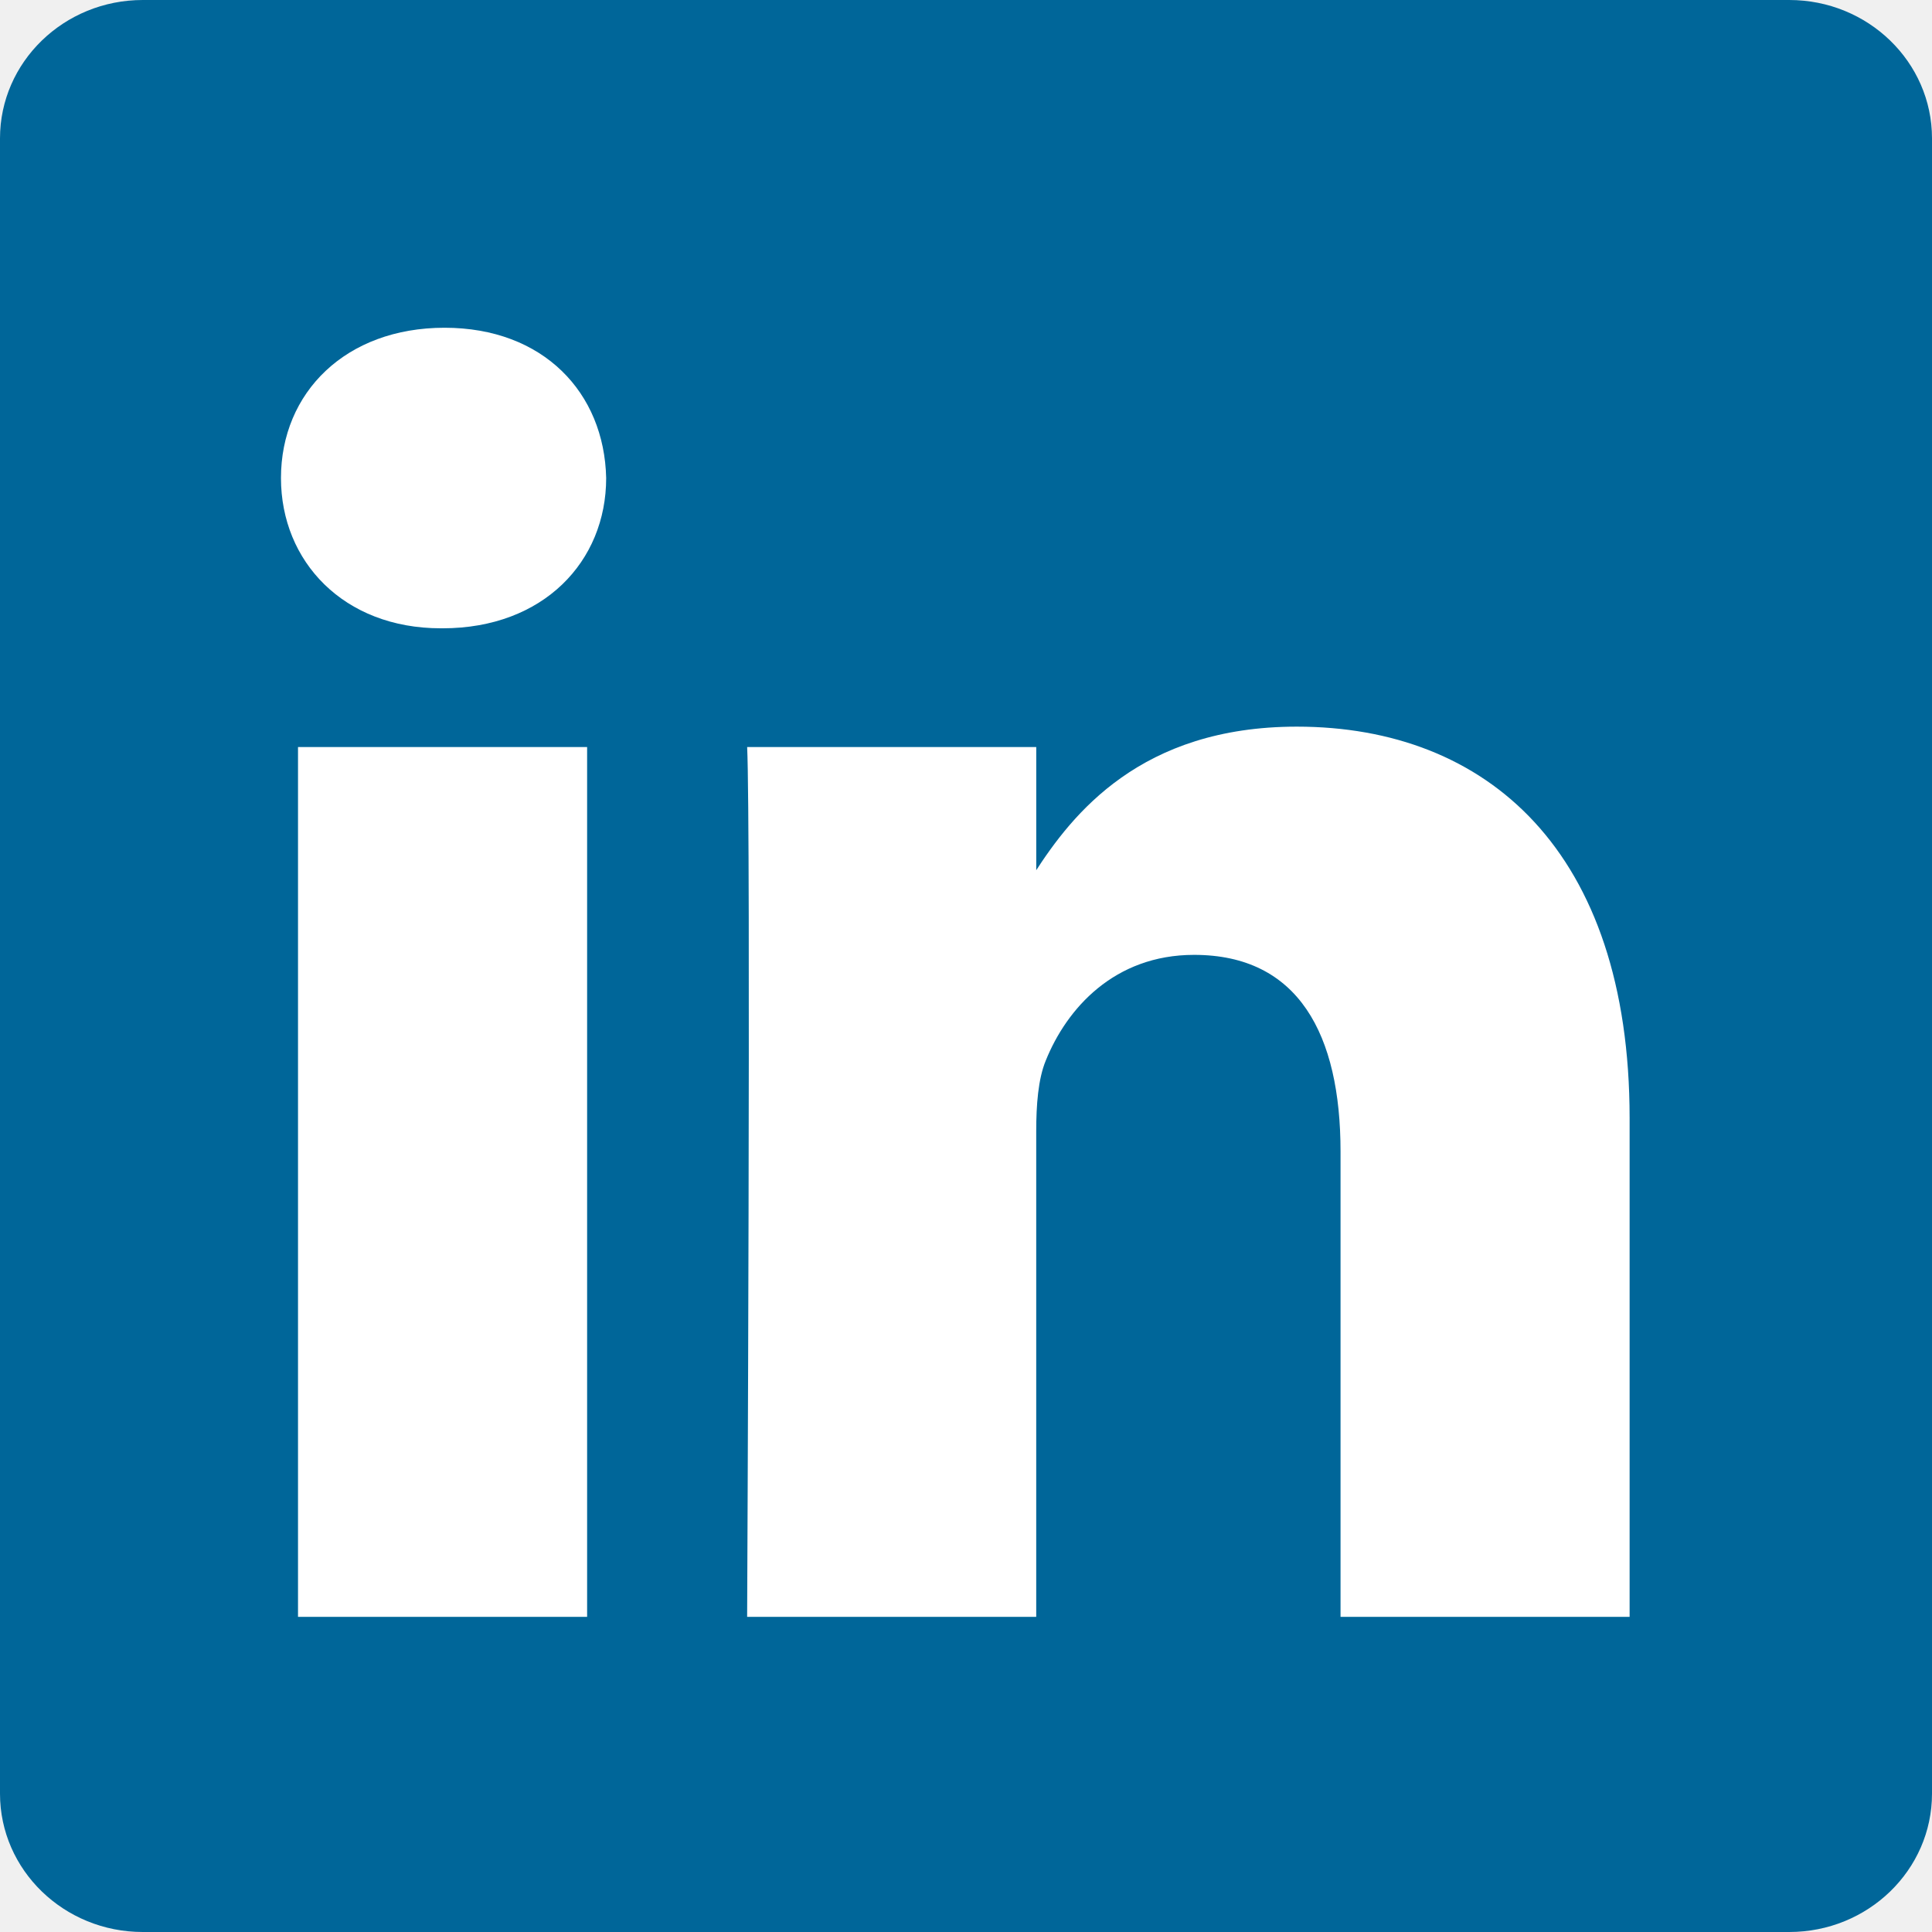
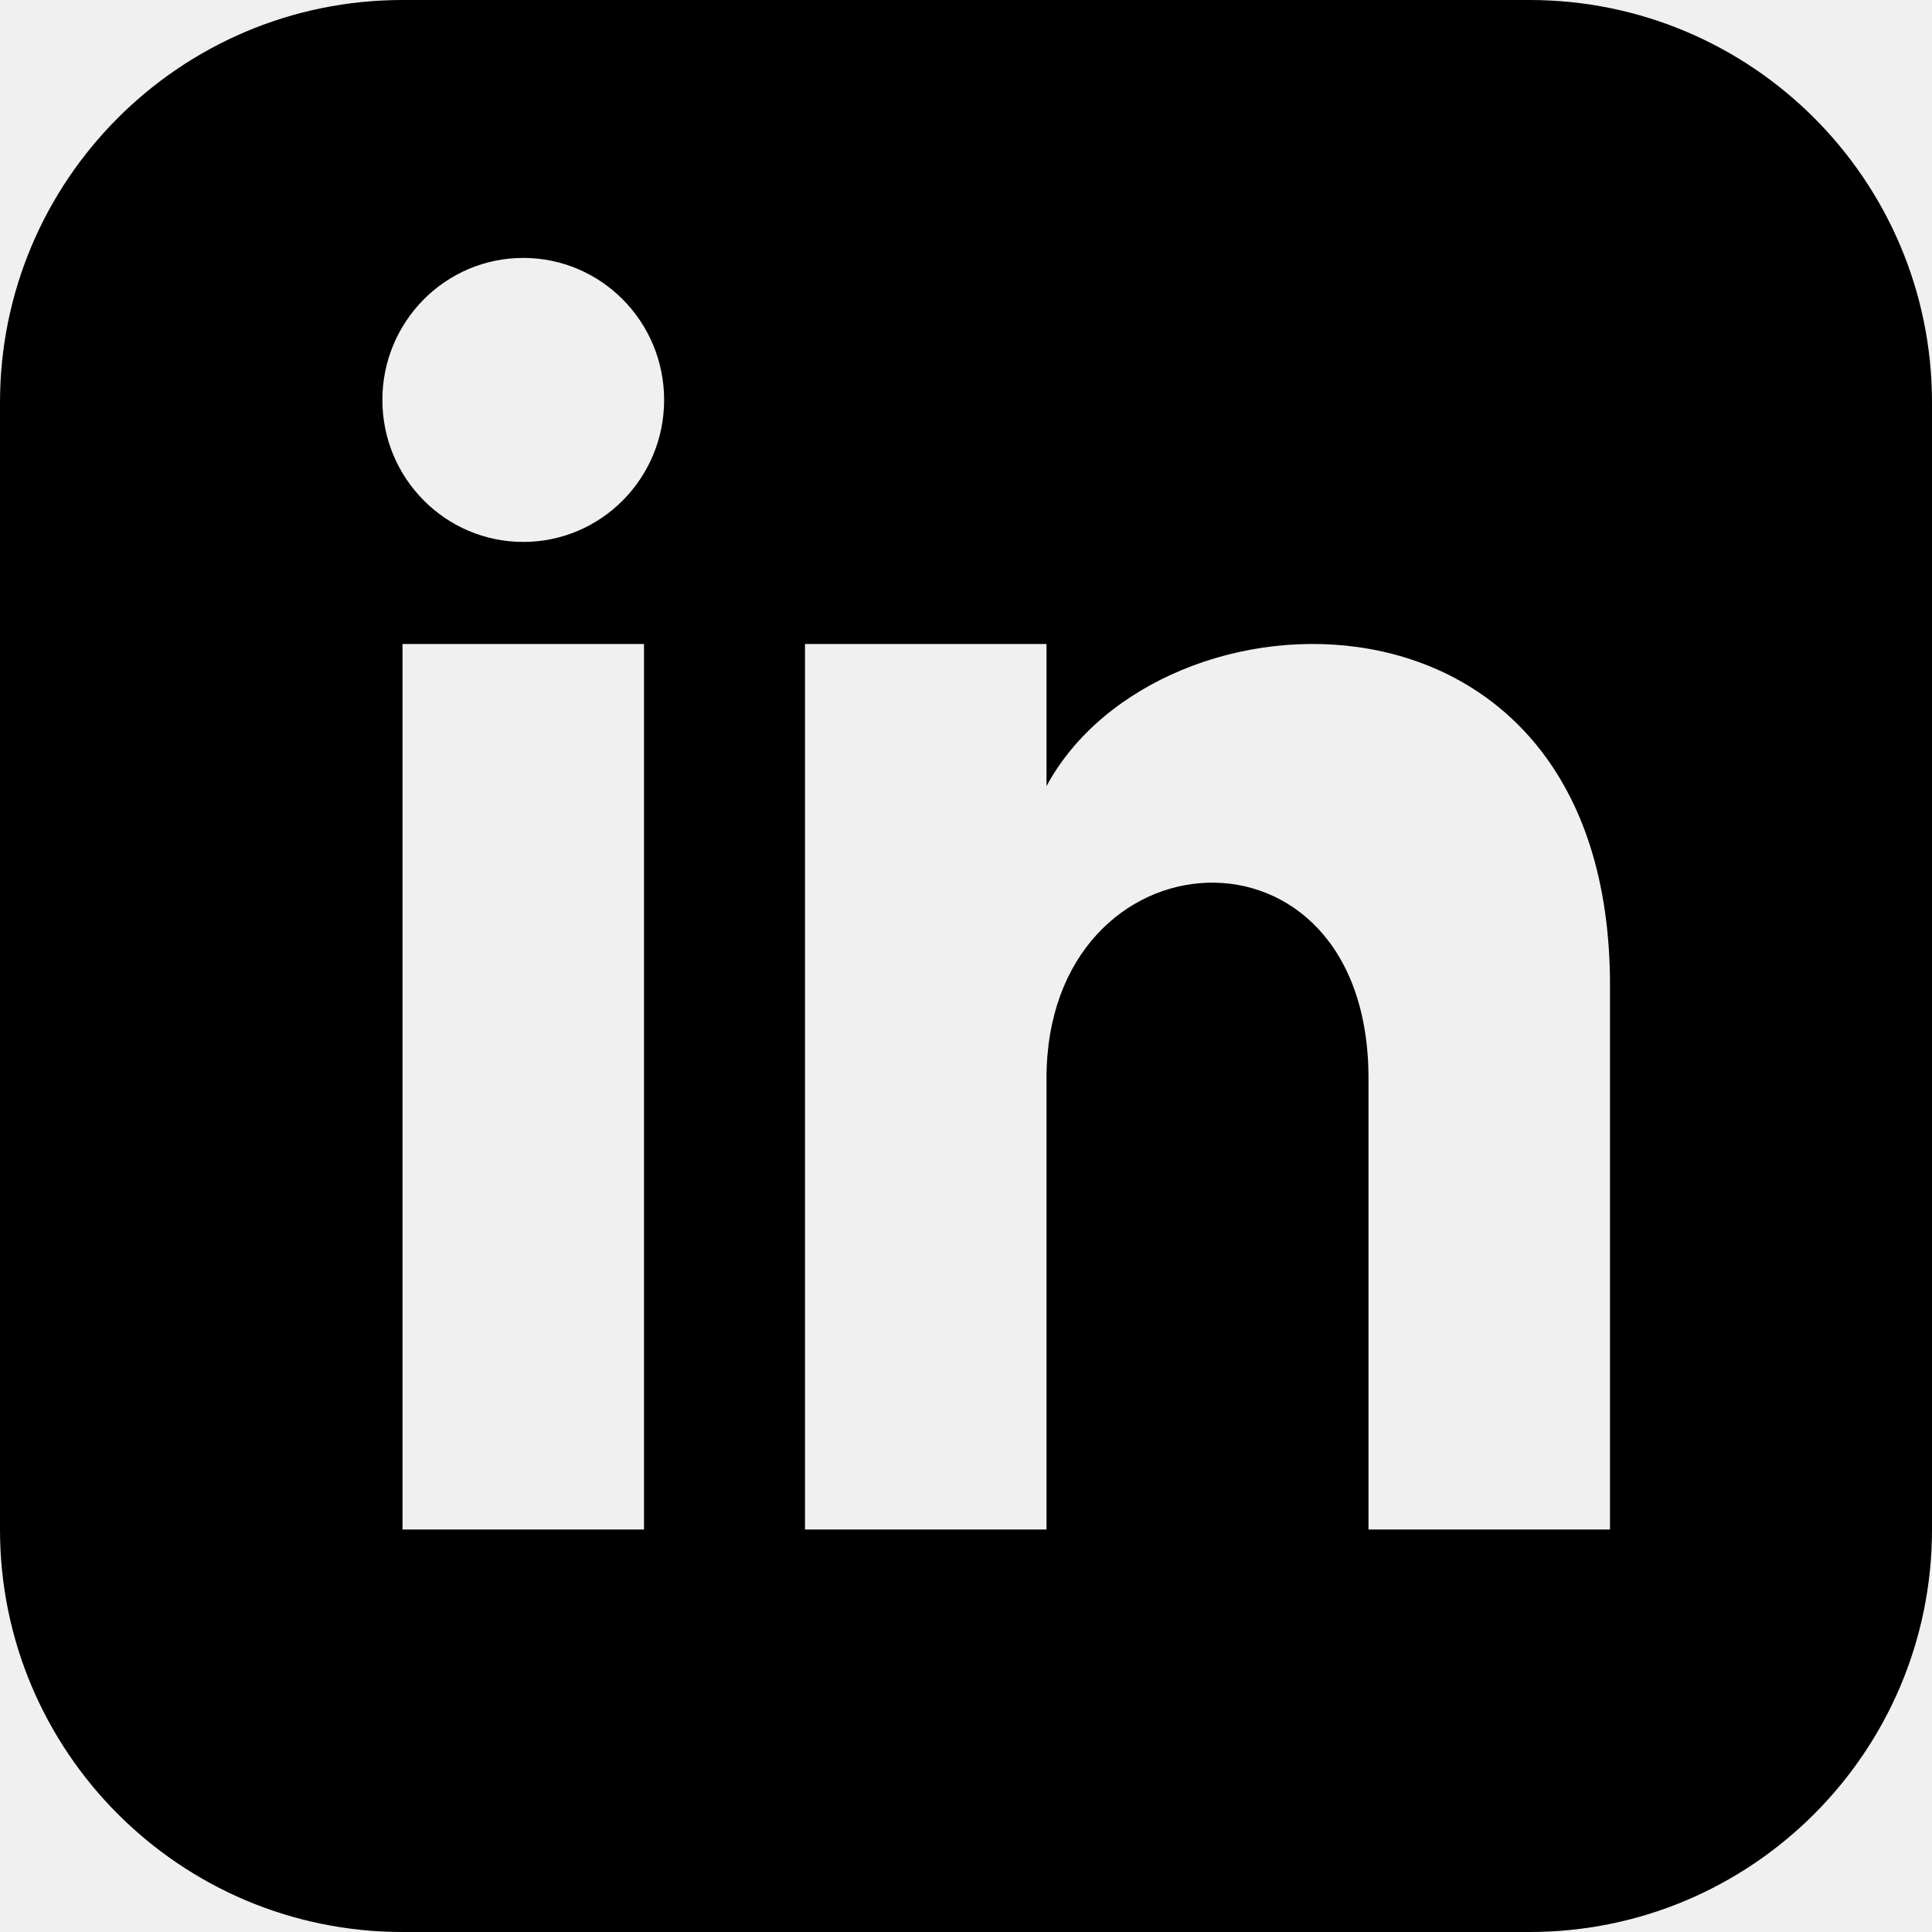
- <svg xmlns="http://www.w3.org/2000/svg" width="256px" height="256px" viewBox="0 0 256 256">
-   <g fill="none">
-     <path d="M0 18.338C0 8.216 8.474 0 18.92 0h218.16C247.53 0 256 8.216 256 18.338v219.327C256 247.79 247.53 256 237.08 256H18.92C8.475 256 0 247.791 0 237.668V18.335z" fill="#069" />
-     <path d="M77.796 214.238V98.986H39.488v115.252H77.8zM58.65 83.253c13.356 0 21.671-8.85 21.671-19.91-.25-11.312-8.315-19.915-21.417-19.915-13.111 0-21.674 8.603-21.674 19.914 0 11.06 8.312 19.91 21.169 19.91h.248zM99 214.238h38.305v-64.355c0-3.44.25-6.889 1.262-9.346 2.768-6.885 9.071-14.012 19.656-14.012 13.858 0 19.405 10.568 19.405 26.063v61.65h38.304v-66.082c0-35.399-18.896-51.872-44.099-51.872-20.663 0-29.738 11.549-34.78 19.415h.255V98.99H99.002c.5 10.812-.003 115.252-.003 115.252z" fill="#fff" />
-   </g>
+ <svg xmlns="http://www.w3.org/2000/svg" width="24" height="24" viewBox="0 0 24 24">
+   <path d="M19 0h-14c-2.761 0-5 2.239-5 5v14c0 2.761 2.239 5 5 5h14c2.762 0 5-2.239 5-5v-14c0-2.761-2.238-5-5-5zm-11 19h-3v-11h3v11zm-1.5-12.268c-.966 0-1.75-.79-1.75-1.764s.784-1.764 1.75-1.764 1.75.79 1.75 1.764-.783 1.764-1.75 1.764zm13.5 12.268h-3v-5.604c0-3.368-4-3.113-4 0v5.604h-3v-11h3v1.765c1.396-2.586 7-2.777 7 2.476v6.759z" />
</svg>
